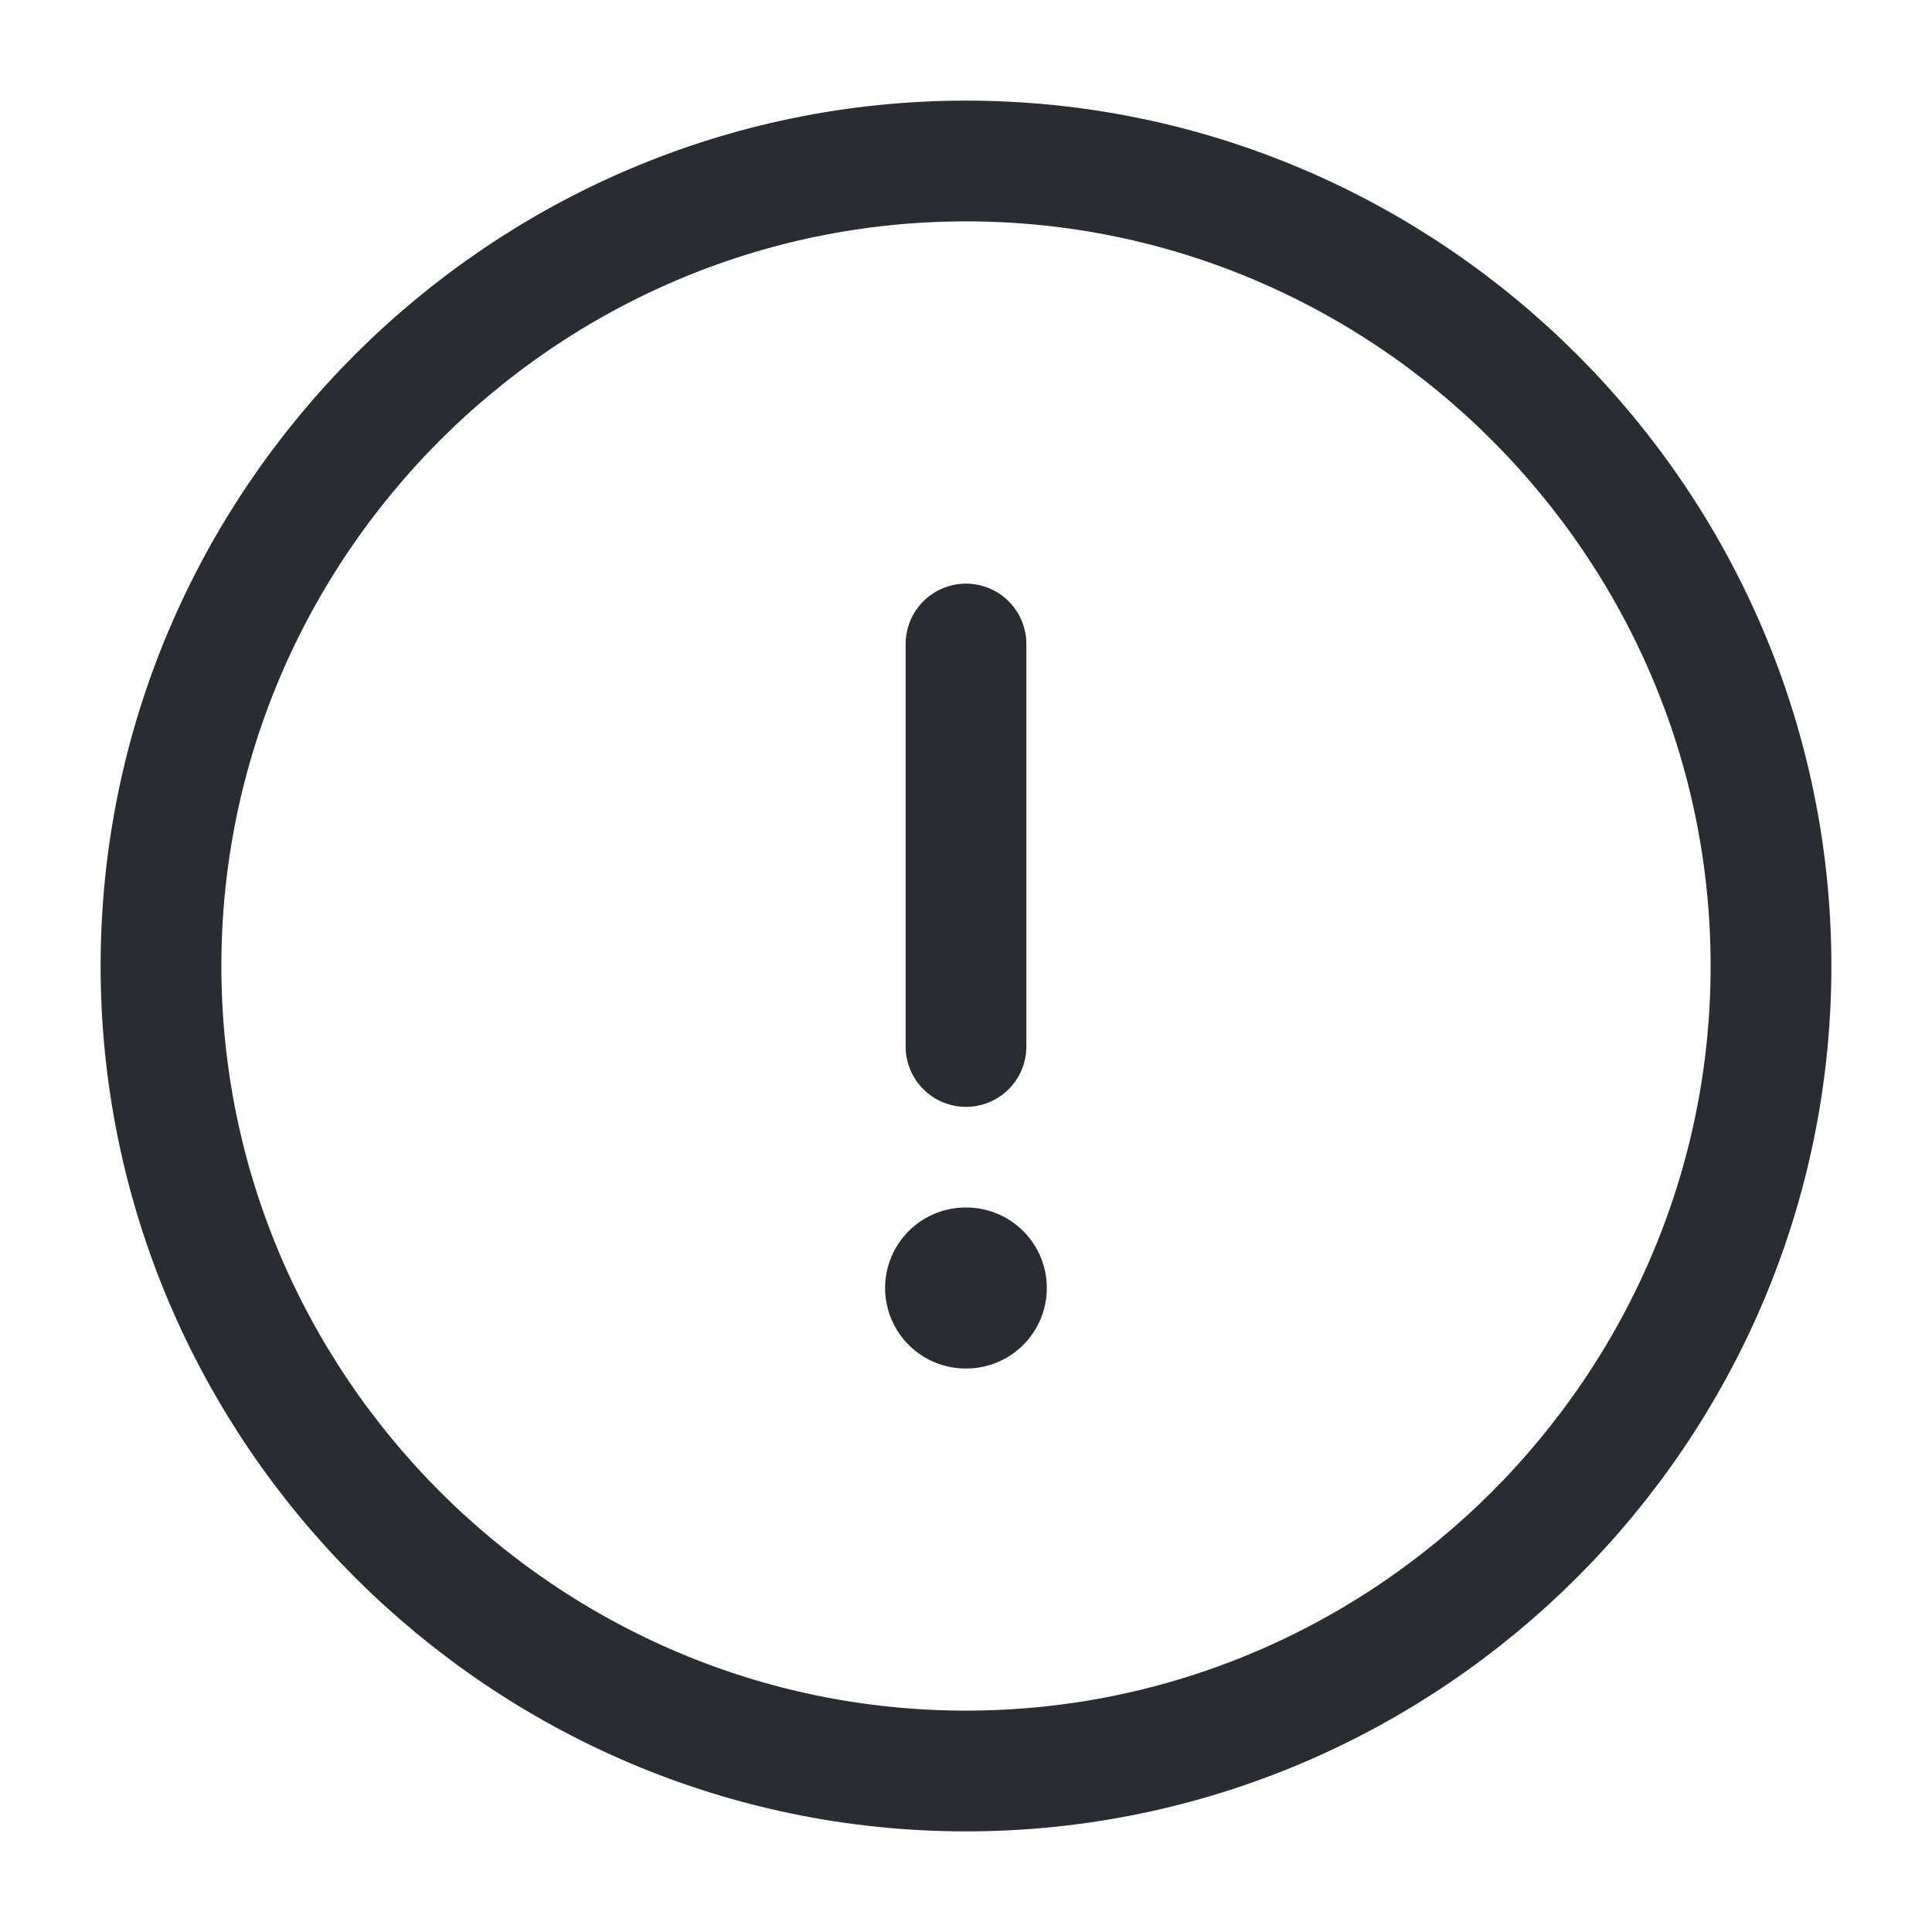
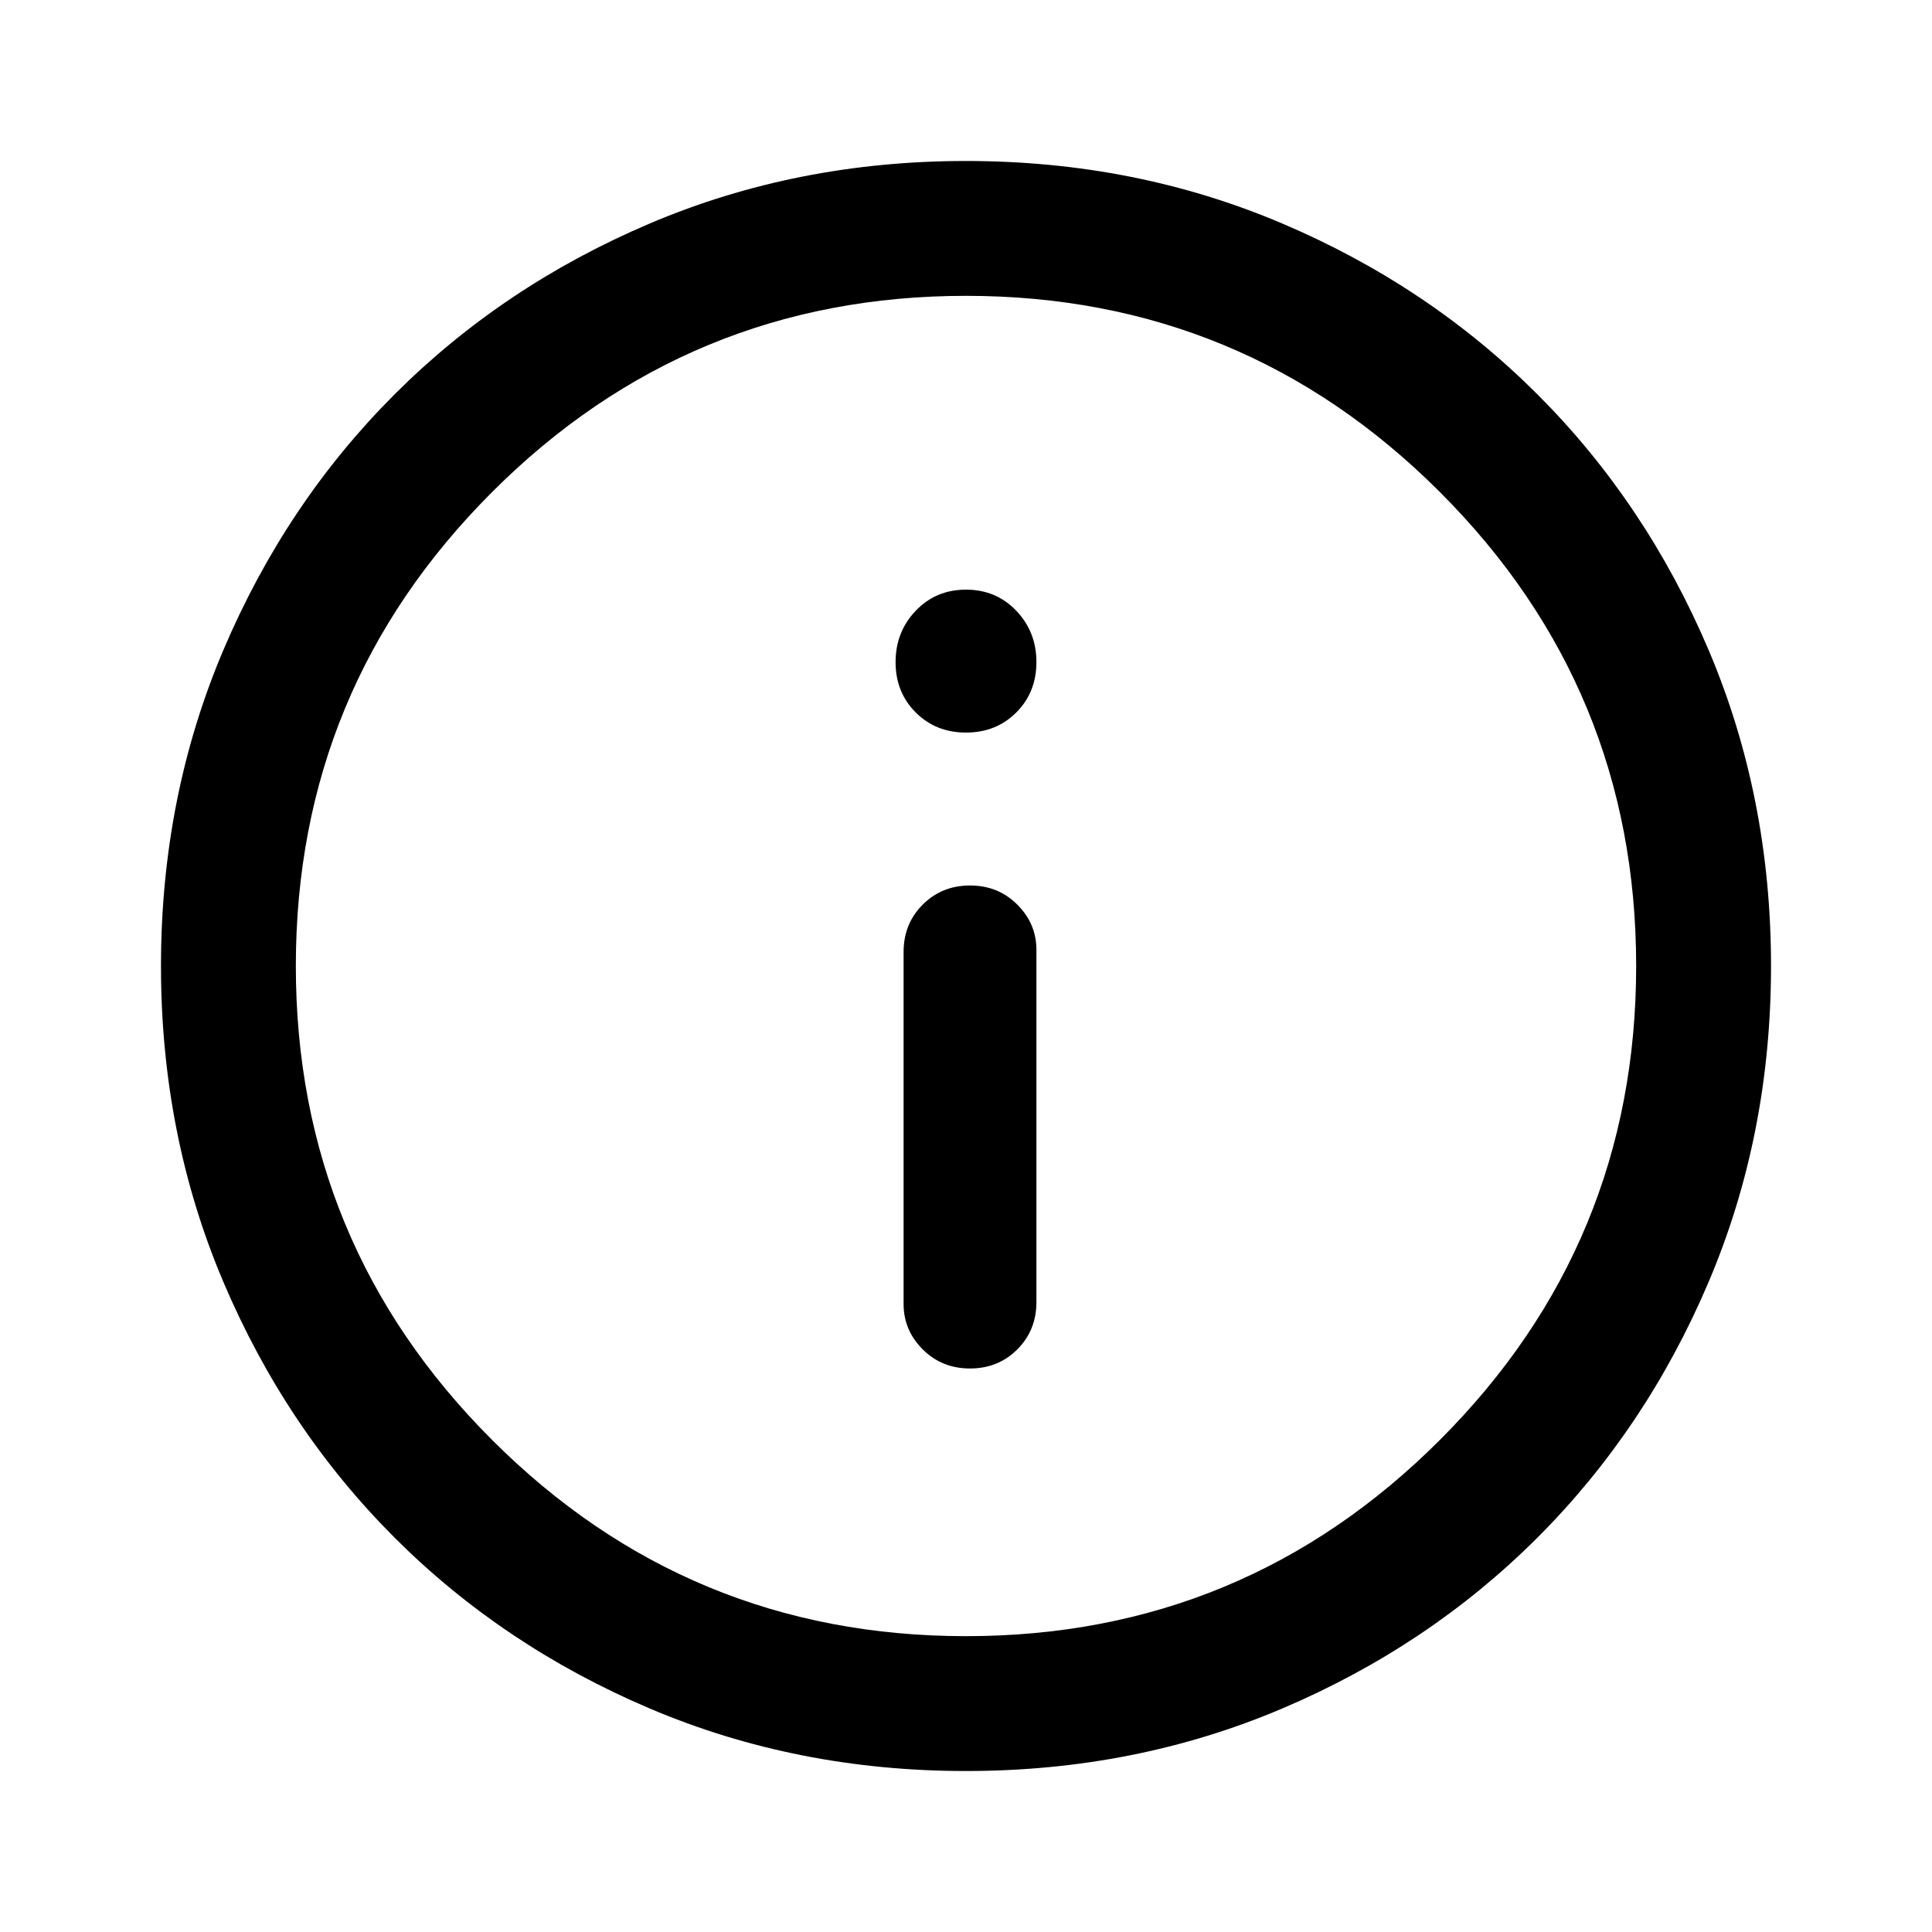
- <svg xmlns="http://www.w3.org/2000/svg" width="24" height="24" viewBox="0 0 24 24" fill="none">
-   <path d="M12 22C17.5 22 22 17.5 22 12C22 6.5 17.5 2 12 2C6.5 2 2 6.5 2 12C2 17.5 6.5 22 12 22Z" stroke="#292D32" stroke-width="1.5" stroke-linecap="round" stroke-linejoin="round" />
-   <path d="M12 8V13" stroke="#292D32" stroke-width="1.5" stroke-linecap="round" stroke-linejoin="round" />
-   <path d="M11.995 16H12.004" stroke="#292D32" stroke-width="2" stroke-linecap="round" stroke-linejoin="round" />
+ <svg xmlns="http://www.w3.org/2000/svg" height="40" width="40">
+   <path d="M20.083 28.333Q20.667 28.333 21.062 27.938Q21.458 27.542 21.458 26.958V19.667Q21.458 19.125 21.062 18.729Q20.667 18.333 20.083 18.333Q19.5 18.333 19.104 18.729Q18.708 19.125 18.708 19.708V27Q18.708 27.542 19.104 27.938Q19.5 28.333 20.083 28.333ZM20 15.167Q20.625 15.167 21.042 14.75Q21.458 14.333 21.458 13.708Q21.458 13.083 21.042 12.646Q20.625 12.208 20 12.208Q19.375 12.208 18.958 12.646Q18.542 13.083 18.542 13.708Q18.542 14.333 18.958 14.75Q19.375 15.167 20 15.167ZM20 36.667Q16.5 36.667 13.458 35.375Q10.417 34.083 8.167 31.833Q5.917 29.583 4.625 26.542Q3.333 23.5 3.333 20Q3.333 16.5 4.625 13.458Q5.917 10.417 8.167 8.167Q10.417 5.917 13.458 4.625Q16.5 3.333 20 3.333Q23.5 3.333 26.542 4.625Q29.583 5.917 31.833 8.167Q34.083 10.417 35.375 13.458Q36.667 16.5 36.667 20Q36.667 23.5 35.375 26.542Q34.083 29.583 31.833 31.833Q29.583 34.083 26.542 35.375Q23.5 36.667 20 36.667ZM20 20Q20 20 20 20Q20 20 20 20Q20 20 20 20Q20 20 20 20Q20 20 20 20Q20 20 20 20Q20 20 20 20Q20 20 20 20ZM20 33.875Q25.75 33.875 29.812 29.812Q33.875 25.75 33.875 20Q33.875 14.25 29.812 10.188Q25.75 6.125 20 6.125Q14.25 6.125 10.188 10.188Q6.125 14.25 6.125 20Q6.125 25.75 10.188 29.812Q14.25 33.875 20 33.875Z" />
</svg>
